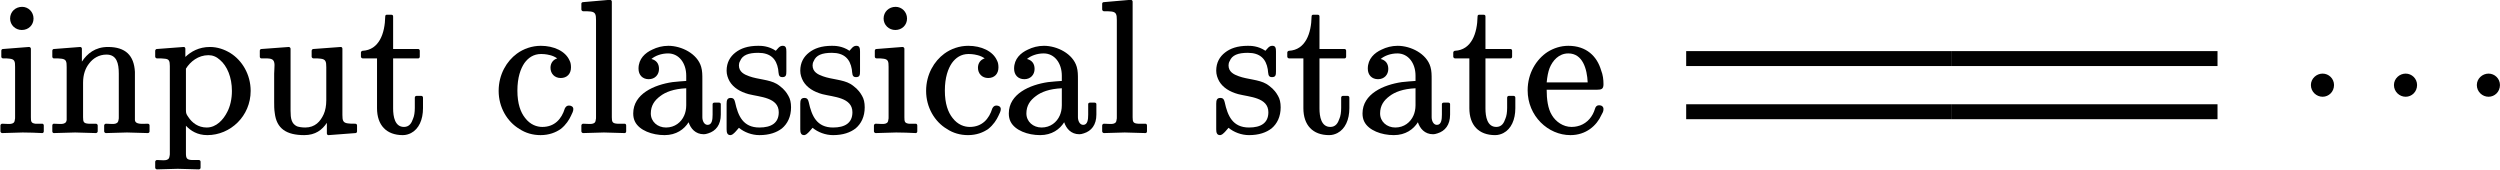
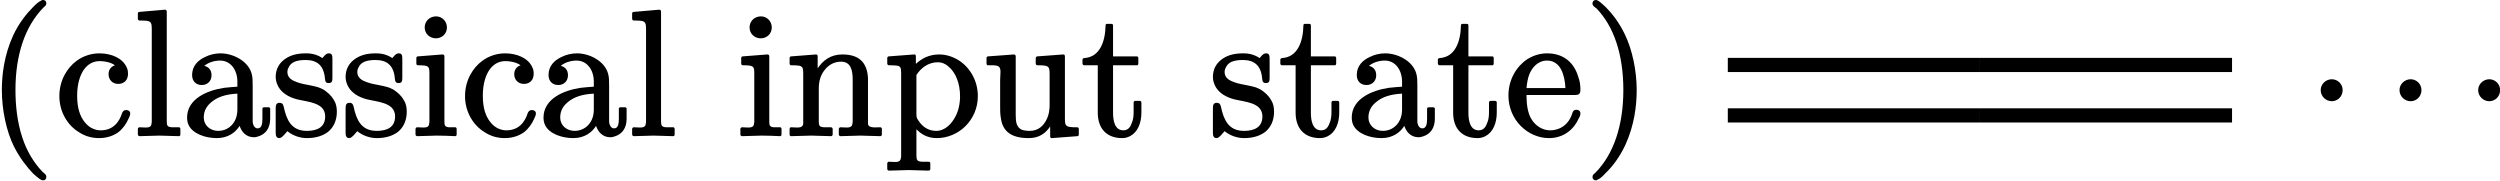
- <svg xmlns="http://www.w3.org/2000/svg" xmlns:xlink="http://www.w3.org/1999/xlink" width="133.38pt" height="9.018pt" viewBox="0 0 133.38 9.018">
+ <svg xmlns="http://www.w3.org/2000/svg" xmlns:xlink="http://www.w3.org/1999/xlink" width="140.544pt" height="10.134pt" viewBox="0 0 140.544 10.134">
  <defs>
    <g>
      <g id="glyph-0-0">
+         <path d="M 3.203 -7.562 C 3.156 -7.562 3.141 -7.562 3.109 -7.531 C 2.938 -7.453 2.828 -7.344 2.625 -7.141 C 2.297 -6.812 1.859 -6.281 1.531 -5.578 C 1.016 -4.453 0.891 -3.344 0.891 -2.5 C 0.891 -1.391 1.141 -0.203 1.562 0.656 C 1.906 1.344 2.328 1.859 2.641 2.188 C 2.797 2.328 2.906 2.422 3.016 2.5 C 3.078 2.531 3.125 2.578 3.203 2.578 C 3.312 2.578 3.391 2.516 3.391 2.391 C 3.391 2.391 3.391 2.391 3.391 2.375 C 3.391 2.25 3.281 2.188 3.188 2.109 C 2.656 1.562 2.281 0.891 2.047 0.188 C 1.75 -0.703 1.656 -1.656 1.656 -2.5 C 1.656 -4.469 2.188 -6.078 3.234 -7.141 C 3.297 -7.203 3.391 -7.25 3.391 -7.375 C 3.391 -7.5 3.312 -7.562 3.203 -7.562 Z M 3.203 -7.562 " />
+       </g>
+       <g id="glyph-0-1">
+         <path d="M 4 -1.375 C 3.891 -1.375 3.828 -1.312 3.781 -1.219 C 3.609 -0.656 3.234 -0.234 2.578 -0.234 C 2.297 -0.234 1.938 -0.344 1.656 -0.719 C 1.422 -1.016 1.25 -1.469 1.25 -2.172 C 1.25 -2.875 1.422 -3.344 1.625 -3.641 C 1.828 -3.922 2.109 -4.125 2.516 -4.125 C 2.562 -4.125 2.766 -4.125 3 -4.062 C 3.125 -4.031 3.266 -3.969 3.375 -3.891 C 3.172 -3.828 3.016 -3.656 3.016 -3.391 C 3.016 -3.078 3.234 -2.844 3.562 -2.844 C 3.891 -2.844 4.109 -3.062 4.109 -3.406 C 4.109 -3.531 4.094 -3.672 4.031 -3.781 C 3.812 -4.281 3.188 -4.562 2.5 -4.562 C 2.031 -4.562 1.578 -4.406 1.219 -4.141 C 0.688 -3.75 0.25 -3.047 0.25 -2.156 C 0.25 -1.281 0.703 -0.516 1.359 -0.125 C 1.688 0.094 2.078 0.203 2.484 0.203 C 2.938 0.203 3.297 0.062 3.562 -0.125 C 3.844 -0.344 4.016 -0.625 4.109 -0.828 C 4.172 -0.969 4.234 -1.062 4.234 -1.188 C 4.234 -1.312 4.125 -1.375 4 -1.375 Z M 4 -1.375 " />
+       </g>
+       <g id="glyph-0-2">
+         <path d="M 0.328 0.094 C 0.328 0.094 1.438 0.062 1.438 0.062 C 1.438 0.062 2.547 0.094 2.547 0.094 C 2.594 0.094 2.625 0.047 2.625 0 L 2.625 -0.312 C 2.625 -0.359 2.594 -0.406 2.547 -0.406 C 2.375 -0.406 2.25 -0.406 2.156 -0.406 C 1.891 -0.422 1.859 -0.5 1.859 -0.75 L 1.859 -6.922 C 1.859 -6.969 1.812 -7.016 1.766 -7.016 C 1.766 -7.016 1.766 -7.016 1.75 -7.016 L 0.312 -6.891 C 0.281 -6.891 0.234 -6.859 0.234 -6.812 L 0.234 -6.5 C 0.234 -6.453 0.281 -6.406 0.328 -6.406 C 0.5 -6.406 0.625 -6.406 0.734 -6.391 C 0.984 -6.359 1.016 -6.234 1.016 -5.938 L 1.016 -0.75 C 1.016 -0.703 1.016 -0.641 1 -0.609 C 0.984 -0.312 0.641 -0.406 0.328 -0.406 C 0.281 -0.406 0.234 -0.359 0.234 -0.312 L 0.234 0 C 0.234 0.047 0.281 0.094 0.328 0.094 Z M 0.328 0.094 " />
+       </g>
+       <g id="glyph-0-3">
+         <path d="M 1.172 -0.953 C 1.172 -1.375 1.375 -1.656 1.672 -1.875 C 1.953 -2.094 2.391 -2.266 3.062 -2.297 L 3.062 -1.391 C 3.062 -1.172 3.016 -0.984 2.953 -0.844 C 2.797 -0.484 2.453 -0.203 1.984 -0.203 C 1.531 -0.203 1.172 -0.516 1.172 -0.953 Z M 4.203 -0.344 C 4.016 -0.344 3.922 -0.562 3.922 -0.75 L 3.922 -2.75 C 3.922 -3.016 3.922 -3.219 3.859 -3.438 C 3.656 -4.141 2.812 -4.562 2.109 -4.562 C 1.797 -4.562 1.5 -4.484 1.25 -4.359 C 0.875 -4.188 0.516 -3.875 0.516 -3.344 C 0.516 -3 0.734 -2.781 1.062 -2.781 C 1.391 -2.781 1.609 -3.016 1.609 -3.328 C 1.609 -3.625 1.453 -3.797 1.203 -3.859 C 1.406 -4.031 1.734 -4.156 2.094 -4.156 C 2.672 -4.156 3.062 -3.641 3.062 -2.969 L 3.062 -2.688 C 2.844 -2.672 2.594 -2.656 2.328 -2.625 C 1.359 -2.484 0.234 -2 0.234 -0.953 C 0.234 -0.781 0.266 -0.641 0.328 -0.516 C 0.562 -0.047 1.25 0.203 1.906 0.203 C 2.531 0.203 2.953 -0.109 3.188 -0.484 C 3.297 -0.156 3.547 0.156 4 0.156 C 4.062 0.156 4.141 0.141 4.234 0.109 C 4.641 -0.016 4.906 -0.344 4.906 -0.891 L 4.906 -1.453 C 4.906 -1.5 4.859 -1.531 4.812 -1.531 L 4.562 -1.531 C 4.516 -1.531 4.469 -1.5 4.469 -1.453 L 4.469 -0.891 C 4.469 -0.625 4.438 -0.344 4.203 -0.344 Z M 4.203 -0.344 " />
+       </g>
+       <g id="glyph-0-4">
+         <path d="M 3.422 -3.203 L 3.422 -4.25 C 3.422 -4.422 3.406 -4.562 3.234 -4.562 C 3.234 -4.562 3.234 -4.562 3.219 -4.562 C 3.047 -4.562 2.953 -4.391 2.859 -4.297 C 2.469 -4.562 2.078 -4.562 1.922 -4.562 C 1.359 -4.562 0.984 -4.422 0.703 -4.203 C 0.422 -3.984 0.234 -3.672 0.234 -3.234 C 0.234 -3.031 0.297 -2.844 0.391 -2.672 C 0.594 -2.328 0.953 -2.109 1.406 -1.984 C 2.016 -1.828 3.016 -1.812 3.016 -1.016 C 3.016 -0.438 2.609 -0.203 1.984 -0.203 C 1.109 -0.203 0.844 -0.828 0.688 -1.547 C 0.656 -1.672 0.625 -1.781 0.453 -1.781 C 0.266 -1.781 0.234 -1.656 0.234 -1.469 L 0.234 -0.109 C 0.234 0.062 0.266 0.203 0.438 0.203 C 0.484 0.203 0.531 0.172 0.562 0.156 C 0.703 0.047 0.75 -0.031 0.891 -0.188 C 1.172 0.047 1.578 0.203 1.984 0.203 C 2.516 0.203 2.906 0.062 3.188 -0.156 C 3.484 -0.406 3.672 -0.781 3.672 -1.281 C 3.672 -1.531 3.625 -1.734 3.531 -1.891 C 3.422 -2.094 3.297 -2.219 3.234 -2.281 C 3.125 -2.375 3.016 -2.469 2.906 -2.531 C 2.5 -2.766 1.906 -2.766 1.438 -2.938 C 1.172 -3.031 0.891 -3.172 0.891 -3.516 C 0.891 -3.594 0.906 -3.672 0.953 -3.75 C 1.078 -4.062 1.391 -4.188 1.922 -4.188 C 2.578 -4.188 2.891 -3.859 2.984 -3.312 C 3.016 -3.094 2.984 -2.891 3.203 -2.891 C 3.406 -2.891 3.422 -3 3.422 -3.203 Z M 3.422 -3.203 " />
+       </g>
+       <g id="glyph-0-5">
        <path d="M 1.391 -6.641 C 1.031 -6.641 0.75 -6.375 0.75 -6.016 C 0.75 -5.672 1.031 -5.406 1.375 -5.406 C 1.734 -5.406 2 -5.672 2 -6.016 C 2 -6.375 1.719 -6.641 1.391 -6.641 Z M 2.469 0.094 C 2.516 0.094 2.547 0.047 2.547 0 L 2.547 -0.312 C 2.547 -0.359 2.516 -0.406 2.469 -0.406 C 2.297 -0.406 2.188 -0.406 2.094 -0.406 C 1.875 -0.438 1.859 -0.516 1.859 -0.75 L 1.859 -4.406 C 1.859 -4.453 1.812 -4.5 1.766 -4.5 C 1.766 -4.5 1.766 -4.5 1.75 -4.5 L 0.359 -4.391 C 0.312 -4.391 0.281 -4.344 0.281 -4.297 L 0.281 -3.984 C 0.281 -3.938 0.312 -3.891 0.375 -3.891 C 0.531 -3.891 0.641 -3.891 0.734 -3.875 C 1 -3.844 1.016 -3.719 1.016 -3.438 L 1.016 -0.75 C 1.016 -0.703 1.016 -0.641 1 -0.609 C 0.984 -0.312 0.641 -0.406 0.328 -0.406 C 0.281 -0.406 0.234 -0.359 0.234 -0.312 L 0.234 0 C 0.234 0.047 0.281 0.094 0.328 0.094 L 1.422 0.062 C 1.781 0.062 2.125 0.078 2.469 0.094 Z M 2.469 0.094 " />
      </g>
-       <g id="glyph-0-1">
+       <g id="glyph-0-6">
        <path d="M 1.812 -3.719 L 1.812 -4.406 C 1.812 -4.453 1.781 -4.5 1.719 -4.5 L 0.312 -4.391 C 0.266 -4.391 0.234 -4.344 0.234 -4.297 L 0.234 -3.984 C 0.234 -3.938 0.266 -3.891 0.312 -3.891 C 0.484 -3.891 0.625 -3.891 0.719 -3.875 C 0.984 -3.844 1 -3.719 1 -3.422 L 1 -0.75 C 1 -0.703 1 -0.641 1 -0.609 C 0.969 -0.312 0.625 -0.406 0.312 -0.406 C 0.266 -0.406 0.234 -0.359 0.234 -0.312 L 0.234 0 C 0.234 0.047 0.266 0.094 0.312 0.094 L 1.453 0.062 L 2.562 0.094 C 2.609 0.094 2.656 0.047 2.656 0 L 2.656 -0.312 C 2.656 -0.359 2.609 -0.406 2.562 -0.406 C 2.391 -0.406 2.266 -0.406 2.172 -0.406 C 1.906 -0.422 1.875 -0.5 1.875 -0.75 L 1.875 -2.594 C 1.875 -3.031 2 -3.375 2.203 -3.625 C 2.406 -3.891 2.719 -4.094 3.125 -4.094 C 3.672 -4.094 3.781 -3.625 3.781 -3.078 L 3.781 -0.75 C 3.781 -0.703 3.781 -0.641 3.766 -0.609 C 3.734 -0.312 3.406 -0.406 3.094 -0.406 C 3.047 -0.406 3 -0.359 3 -0.312 L 3 0 C 3 0.047 3.047 0.094 3.094 0.094 L 4.219 0.062 L 5.328 0.094 C 5.391 0.094 5.422 0.047 5.422 0 L 5.422 -0.312 C 5.422 -0.359 5.391 -0.406 5.328 -0.406 C 5.047 -0.406 4.656 -0.344 4.641 -0.609 L 4.641 -2.516 C 4.641 -2.781 4.641 -2.984 4.641 -3.172 C 4.594 -4.047 4.141 -4.5 3.203 -4.5 C 2.516 -4.5 2.094 -4.141 1.812 -3.719 Z M 1.812 -3.719 " />
      </g>
-       <g id="glyph-0-2">
+       <g id="glyph-0-7">
        <path d="M 3.031 -4.062 C 3.25 -4.062 3.453 -3.984 3.641 -3.812 C 4.031 -3.484 4.281 -2.875 4.281 -2.156 C 4.281 -1.719 4.188 -1.328 4.031 -1.031 C 3.828 -0.625 3.453 -0.203 2.938 -0.203 C 2.484 -0.203 2.156 -0.453 1.953 -0.766 C 1.859 -0.906 1.828 -0.938 1.828 -1.141 L 1.828 -3.344 C 2.062 -3.719 2.484 -4.062 3.031 -4.062 Z M 1.797 -3.969 L 1.797 -4.406 C 1.797 -4.453 1.766 -4.5 1.719 -4.5 C 1.719 -4.5 1.719 -4.5 1.703 -4.5 L 0.266 -4.391 C 0.234 -4.391 0.188 -4.344 0.188 -4.297 L 0.188 -3.984 C 0.188 -3.938 0.234 -3.891 0.281 -3.891 C 0.453 -3.891 0.594 -3.891 0.688 -3.875 C 0.922 -3.859 0.969 -3.766 0.969 -3.484 L 0.969 1.172 C 0.969 1.234 0.969 1.281 0.953 1.328 C 0.922 1.625 0.594 1.531 0.281 1.531 C 0.234 1.531 0.188 1.578 0.188 1.625 L 0.188 1.938 C 0.188 1.984 0.234 2.031 0.281 2.031 L 1.391 2 L 2.516 2.031 C 2.578 2.031 2.609 1.984 2.609 1.938 L 2.609 1.625 C 2.609 1.578 2.578 1.531 2.516 1.531 C 2.359 1.531 2.219 1.531 2.141 1.531 C 1.875 1.516 1.828 1.438 1.828 1.172 L 1.828 -0.297 C 2.078 -0.031 2.438 0.203 2.969 0.203 C 4.203 0.203 5.281 -0.812 5.281 -2.156 C 5.281 -3.031 4.828 -3.781 4.203 -4.172 C 3.875 -4.375 3.5 -4.5 3.109 -4.5 C 2.516 -4.5 2.094 -4.25 1.797 -3.969 Z M 1.797 -3.969 " />
      </g>
-       <g id="glyph-0-3">
+       <g id="glyph-0-8">
        <path d="M 3.812 -0.453 L 3.812 0.109 C 3.812 0.156 3.844 0.203 3.891 0.203 C 3.891 0.203 3.891 0.203 3.906 0.203 L 5.344 0.094 C 5.391 0.094 5.422 0.047 5.422 0 L 5.422 -0.312 C 5.422 -0.359 5.391 -0.406 5.328 -0.406 C 5.156 -0.406 5.031 -0.406 4.938 -0.422 C 4.672 -0.453 4.641 -0.578 4.641 -0.875 L 4.641 -4.406 C 4.641 -4.453 4.609 -4.5 4.562 -4.5 C 4.562 -4.5 4.562 -4.5 4.547 -4.5 L 3.078 -4.391 C 3.047 -4.391 3 -4.344 3 -4.297 L 3 -3.984 C 3 -3.938 3.047 -3.891 3.094 -3.891 C 3.266 -3.891 3.391 -3.891 3.484 -3.875 C 3.75 -3.844 3.781 -3.719 3.781 -3.422 L 3.781 -1.656 C 3.781 -1.375 3.734 -1.109 3.641 -0.906 C 3.469 -0.531 3.188 -0.203 2.656 -0.203 C 2.469 -0.203 2.312 -0.234 2.219 -0.266 C 1.922 -0.406 1.875 -0.688 1.875 -1.094 L 1.875 -4.406 C 1.875 -4.453 1.828 -4.5 1.781 -4.5 L 0.312 -4.391 C 0.266 -4.391 0.234 -4.344 0.234 -4.297 L 0.234 -3.984 C 0.234 -3.938 0.266 -3.891 0.312 -3.891 C 0.531 -3.891 0.75 -3.906 0.875 -3.844 C 1.094 -3.75 1 -3.391 1 -3.078 L 1 -1.562 C 1 -1.375 1 -1.172 1.031 -0.984 C 1.125 -0.141 1.656 0.203 2.609 0.203 C 3.203 0.203 3.562 -0.078 3.812 -0.453 Z M 3.812 -0.453 " />
      </g>
-       <g id="glyph-0-4">
+       <g id="glyph-0-9">
        <path d="M 1.812 -1.219 L 1.812 -3.891 L 3.156 -3.891 C 3.203 -3.891 3.234 -3.938 3.234 -3.984 L 3.234 -4.297 C 3.234 -4.344 3.203 -4.391 3.156 -4.391 L 1.812 -4.391 L 1.812 -6.125 C 1.812 -6.188 1.781 -6.219 1.719 -6.219 L 1.469 -6.219 C 1.422 -6.219 1.391 -6.188 1.391 -6.125 C 1.375 -5.219 1.062 -4.344 0.188 -4.297 C 0.141 -4.297 0.094 -4.25 0.094 -4.203 L 0.094 -3.984 C 0.094 -3.938 0.141 -3.891 0.188 -3.891 L 0.953 -3.891 L 0.953 -1.234 C 0.953 -0.328 1.453 0.203 2.328 0.203 C 2.5 0.203 2.641 0.156 2.766 0.094 C 3.188 -0.125 3.406 -0.625 3.406 -1.234 L 3.406 -1.797 C 3.406 -1.859 3.359 -1.891 3.312 -1.891 L 3.062 -1.891 C 3.016 -1.891 2.969 -1.859 2.969 -1.797 L 2.969 -1.25 C 2.969 -1.016 2.938 -0.812 2.875 -0.672 C 2.797 -0.438 2.672 -0.234 2.391 -0.234 C 1.906 -0.234 1.812 -0.781 1.812 -1.219 Z M 1.812 -1.219 " />
      </g>
-       <g id="glyph-0-5">
-         <path d="M 4 -1.375 C 3.891 -1.375 3.828 -1.312 3.781 -1.219 C 3.609 -0.656 3.234 -0.234 2.578 -0.234 C 2.297 -0.234 1.938 -0.344 1.656 -0.719 C 1.422 -1.016 1.25 -1.469 1.25 -2.172 C 1.25 -2.875 1.422 -3.344 1.625 -3.641 C 1.828 -3.922 2.109 -4.125 2.516 -4.125 C 2.562 -4.125 2.766 -4.125 3 -4.062 C 3.125 -4.031 3.266 -3.969 3.375 -3.891 C 3.172 -3.828 3.016 -3.656 3.016 -3.391 C 3.016 -3.078 3.234 -2.844 3.562 -2.844 C 3.891 -2.844 4.109 -3.062 4.109 -3.406 C 4.109 -3.531 4.094 -3.672 4.031 -3.781 C 3.812 -4.281 3.188 -4.562 2.5 -4.562 C 2.031 -4.562 1.578 -4.406 1.219 -4.141 C 0.688 -3.75 0.25 -3.047 0.25 -2.156 C 0.25 -1.281 0.703 -0.516 1.359 -0.125 C 1.688 0.094 2.078 0.203 2.484 0.203 C 2.938 0.203 3.297 0.062 3.562 -0.125 C 3.844 -0.344 4.016 -0.625 4.109 -0.828 C 4.172 -0.969 4.234 -1.062 4.234 -1.188 C 4.234 -1.312 4.125 -1.375 4 -1.375 Z M 4 -1.375 " />
+       <g id="glyph-0-10">
+         <path d="M 3.391 -2.609 L 1.203 -2.609 C 1.234 -2.922 1.281 -3.172 1.359 -3.375 C 1.516 -3.766 1.844 -4.156 2.359 -4.156 C 3.125 -4.156 3.359 -3.328 3.391 -2.609 Z M 4 -1.391 C 3.875 -1.391 3.812 -1.312 3.781 -1.203 C 3.656 -0.781 3.375 -0.453 2.984 -0.312 C 2.766 -0.234 2.578 -0.234 2.531 -0.234 C 2.078 -0.234 1.688 -0.516 1.484 -0.859 C 1.266 -1.203 1.203 -1.719 1.203 -2.219 L 3.891 -2.219 C 4.141 -2.219 4.234 -2.266 4.234 -2.516 C 4.234 -2.766 4.203 -3.016 4.109 -3.25 C 3.891 -4 3.328 -4.562 2.359 -4.562 C 1.953 -4.562 1.578 -4.438 1.25 -4.234 C 0.656 -3.844 0.188 -3.109 0.188 -2.188 C 0.188 -0.812 1.281 0.203 2.469 0.203 C 3.312 0.203 3.875 -0.312 4.125 -0.875 C 4.188 -0.984 4.234 -1.062 4.234 -1.188 C 4.234 -1.312 4.141 -1.391 4 -1.391 Z M 4 -1.391 " />
      </g>
-       <g id="glyph-0-6">
-         <path d="M 0.328 0.094 C 0.328 0.094 1.438 0.062 1.438 0.062 C 1.438 0.062 2.547 0.094 2.547 0.094 C 2.594 0.094 2.625 0.047 2.625 0 L 2.625 -0.312 C 2.625 -0.359 2.594 -0.406 2.547 -0.406 C 2.375 -0.406 2.25 -0.406 2.156 -0.406 C 1.891 -0.422 1.859 -0.5 1.859 -0.75 L 1.859 -6.922 C 1.859 -6.969 1.812 -7.016 1.766 -7.016 C 1.766 -7.016 1.766 -7.016 1.75 -7.016 L 0.312 -6.891 C 0.281 -6.891 0.234 -6.859 0.234 -6.812 L 0.234 -6.5 C 0.234 -6.453 0.281 -6.406 0.328 -6.406 C 0.5 -6.406 0.625 -6.406 0.734 -6.391 C 0.984 -6.359 1.016 -6.234 1.016 -5.938 L 1.016 -0.75 C 1.016 -0.703 1.016 -0.641 1 -0.609 C 0.984 -0.312 0.641 -0.406 0.328 -0.406 C 0.281 -0.406 0.234 -0.359 0.234 -0.312 L 0.234 0 C 0.234 0.047 0.281 0.094 0.328 0.094 Z M 0.328 0.094 " />
-       </g>
-       <g id="glyph-0-7">
-         <path d="M 1.172 -0.953 C 1.172 -1.375 1.375 -1.656 1.672 -1.875 C 1.953 -2.094 2.391 -2.266 3.062 -2.297 L 3.062 -1.391 C 3.062 -1.172 3.016 -0.984 2.953 -0.844 C 2.797 -0.484 2.453 -0.203 1.984 -0.203 C 1.531 -0.203 1.172 -0.516 1.172 -0.953 Z M 4.203 -0.344 C 4.016 -0.344 3.922 -0.562 3.922 -0.75 L 3.922 -2.75 C 3.922 -3.016 3.922 -3.219 3.859 -3.438 C 3.656 -4.141 2.812 -4.562 2.109 -4.562 C 1.797 -4.562 1.5 -4.484 1.25 -4.359 C 0.875 -4.188 0.516 -3.875 0.516 -3.344 C 0.516 -3 0.734 -2.781 1.062 -2.781 C 1.391 -2.781 1.609 -3.016 1.609 -3.328 C 1.609 -3.625 1.453 -3.797 1.203 -3.859 C 1.406 -4.031 1.734 -4.156 2.094 -4.156 C 2.672 -4.156 3.062 -3.641 3.062 -2.969 L 3.062 -2.688 C 2.844 -2.672 2.594 -2.656 2.328 -2.625 C 1.359 -2.484 0.234 -2 0.234 -0.953 C 0.234 -0.781 0.266 -0.641 0.328 -0.516 C 0.562 -0.047 1.25 0.203 1.906 0.203 C 2.531 0.203 2.953 -0.109 3.188 -0.484 C 3.297 -0.156 3.547 0.156 4 0.156 C 4.062 0.156 4.141 0.141 4.234 0.109 C 4.641 -0.016 4.906 -0.344 4.906 -0.891 L 4.906 -1.453 C 4.906 -1.5 4.859 -1.531 4.812 -1.531 L 4.562 -1.531 C 4.516 -1.531 4.469 -1.5 4.469 -1.453 L 4.469 -0.891 C 4.469 -0.625 4.438 -0.344 4.203 -0.344 Z M 4.203 -0.344 " />
-       </g>
-       <g id="glyph-0-8">
-         <path d="M 3.422 -3.203 L 3.422 -4.25 C 3.422 -4.422 3.406 -4.562 3.234 -4.562 C 3.234 -4.562 3.234 -4.562 3.219 -4.562 C 3.047 -4.562 2.953 -4.391 2.859 -4.297 C 2.469 -4.562 2.078 -4.562 1.922 -4.562 C 1.359 -4.562 0.984 -4.422 0.703 -4.203 C 0.422 -3.984 0.234 -3.672 0.234 -3.234 C 0.234 -3.031 0.297 -2.844 0.391 -2.672 C 0.594 -2.328 0.953 -2.109 1.406 -1.984 C 2.016 -1.828 3.016 -1.812 3.016 -1.016 C 3.016 -0.438 2.609 -0.203 1.984 -0.203 C 1.109 -0.203 0.844 -0.828 0.688 -1.547 C 0.656 -1.672 0.625 -1.781 0.453 -1.781 C 0.266 -1.781 0.234 -1.656 0.234 -1.469 L 0.234 -0.109 C 0.234 0.062 0.266 0.203 0.438 0.203 C 0.484 0.203 0.531 0.172 0.562 0.156 C 0.703 0.047 0.75 -0.031 0.891 -0.188 C 1.172 0.047 1.578 0.203 1.984 0.203 C 2.516 0.203 2.906 0.062 3.188 -0.156 C 3.484 -0.406 3.672 -0.781 3.672 -1.281 C 3.672 -1.531 3.625 -1.734 3.531 -1.891 C 3.422 -2.094 3.297 -2.219 3.234 -2.281 C 3.125 -2.375 3.016 -2.469 2.906 -2.531 C 2.5 -2.766 1.906 -2.766 1.438 -2.938 C 1.172 -3.031 0.891 -3.172 0.891 -3.516 C 0.891 -3.594 0.906 -3.672 0.953 -3.75 C 1.078 -4.062 1.391 -4.188 1.922 -4.188 C 2.578 -4.188 2.891 -3.859 2.984 -3.312 C 3.016 -3.094 2.984 -2.891 3.203 -2.891 C 3.406 -2.891 3.422 -3 3.422 -3.203 Z M 3.422 -3.203 " />
-       </g>
-       <g id="glyph-0-9">
-         <path d="M 3.391 -2.609 L 1.203 -2.609 C 1.234 -2.922 1.281 -3.172 1.359 -3.375 C 1.516 -3.766 1.844 -4.156 2.359 -4.156 C 3.125 -4.156 3.359 -3.328 3.391 -2.609 Z M 4 -1.391 C 3.875 -1.391 3.812 -1.312 3.781 -1.203 C 3.656 -0.781 3.375 -0.453 2.984 -0.312 C 2.766 -0.234 2.578 -0.234 2.531 -0.234 C 2.078 -0.234 1.688 -0.516 1.484 -0.859 C 1.266 -1.203 1.203 -1.719 1.203 -2.219 L 3.891 -2.219 C 4.141 -2.219 4.234 -2.266 4.234 -2.516 C 4.234 -2.766 4.203 -3.016 4.109 -3.25 C 3.891 -4 3.328 -4.562 2.359 -4.562 C 1.953 -4.562 1.578 -4.438 1.25 -4.234 C 0.656 -3.844 0.188 -3.109 0.188 -2.188 C 0.188 -0.812 1.281 0.203 2.469 0.203 C 3.312 0.203 3.875 -0.312 4.125 -0.875 C 4.188 -0.984 4.234 -1.062 4.234 -1.188 C 4.234 -1.312 4.141 -1.391 4 -1.391 Z M 4 -1.391 " />
+       <g id="glyph-0-11">
+         <path d="M 0.484 -7.375 C 0.484 -7.375 0.484 -7.375 0.484 -7.359 C 0.484 -7.234 0.594 -7.172 0.703 -7.094 C 1.688 -6.078 2.219 -4.5 2.219 -2.5 C 2.219 -0.531 1.688 1.094 0.641 2.156 C 0.562 2.219 0.484 2.266 0.484 2.391 C 0.484 2.5 0.562 2.578 0.672 2.578 C 0.703 2.578 0.734 2.578 0.75 2.547 C 0.938 2.469 1.047 2.359 1.234 2.156 C 1.578 1.828 2 1.297 2.328 0.594 C 2.844 -0.531 2.969 -1.641 2.969 -2.5 C 2.969 -3.594 2.719 -4.781 2.297 -5.641 C 1.969 -6.328 1.547 -6.844 1.219 -7.172 C 1.078 -7.312 0.953 -7.406 0.859 -7.484 C 0.797 -7.516 0.75 -7.562 0.672 -7.562 C 0.562 -7.562 0.484 -7.484 0.484 -7.375 Z M 0.484 -7.375 " />
      </g>
      <g id="glyph-1-0">
        <path d="M 1.391 -1.141 C 1.062 -1.141 0.766 -0.875 0.766 -0.531 C 0.766 -0.172 1.062 0.094 1.391 0.094 C 1.719 0.094 2 -0.172 2 -0.531 C 2 -0.875 1.719 -1.141 1.391 -1.141 Z M 1.391 -1.141 " />
      </g>
    </g>
    <clipPath id="clip-0">
-       <path clip-rule="nonzero" d="M 0 0 L 23 0 L 23 9.02 L 0 9.02 Z M 0 0 " />
+       <path clip-rule="nonzero" d="M 0 0 L 38 0 L 38 10.133 L 0 10.133 Z M 0 0 " />
    </clipPath>
    <clipPath id="clip-1">
-       <path clip-rule="nonzero" d="M 132 3 L 133.379 3 L 133.379 6 L 132 6 Z M 132 3 " />
+       <path clip-rule="nonzero" d="M 68 0 L 93 0 L 93 10.133 L 68 10.133 Z M 68 0 " />
+     </clipPath>
+     <clipPath id="clip-2">
+       <path clip-rule="nonzero" d="M 139 4 L 140.543 4 L 140.543 6 L 139 6 Z M 139 4 " />
    </clipPath>
  </defs>
-   <path fill="none" stroke-width="0.797" stroke-linecap="butt" stroke-linejoin="miter" stroke="rgb(0%, 0%, 0%)" stroke-opacity="1" stroke-miterlimit="10" d="M 0.002 1.418 L -14.174 1.418 " transform="matrix(1, 0, 0, -1, 104.135, 4.543)" />
-   <path fill="none" stroke-width="0.797" stroke-linecap="butt" stroke-linejoin="miter" stroke="rgb(0%, 0%, 0%)" stroke-opacity="1" stroke-miterlimit="10" d="M 0.002 -1.418 L -14.174 -1.418 " transform="matrix(1, 0, 0, -1, 104.135, 4.543)" />
-   <path fill="none" stroke-width="0.797" stroke-linecap="butt" stroke-linejoin="miter" stroke="rgb(0%, 0%, 0%)" stroke-opacity="1" stroke-miterlimit="10" d="M 14.174 1.418 L 0.002 1.418 " transform="matrix(1, 0, 0, -1, 104.135, 4.543)" />
-   <path fill="none" stroke-width="0.797" stroke-linecap="butt" stroke-linejoin="miter" stroke="rgb(0%, 0%, 0%)" stroke-opacity="1" stroke-miterlimit="10" d="M 14.174 -1.418 L 0.002 -1.418 " transform="matrix(1, 0, 0, -1, 104.135, 4.543)" />
+   <path fill="none" stroke-width="0.797" stroke-linecap="butt" stroke-linejoin="miter" stroke="rgb(0%, 0%, 0%)" stroke-opacity="1" stroke-miterlimit="10" d="M 0.001 1.418 L -14.175 1.418 " transform="matrix(1, 0, 0, -1, 111.308, 5.07)" />
+   <path fill="none" stroke-width="0.797" stroke-linecap="butt" stroke-linejoin="miter" stroke="rgb(0%, 0%, 0%)" stroke-opacity="1" stroke-miterlimit="10" d="M 0.001 -1.418 L -14.175 -1.418 " transform="matrix(1, 0, 0, -1, 111.308, 5.07)" />
+   <path fill="none" stroke-width="0.797" stroke-linecap="butt" stroke-linejoin="miter" stroke="rgb(0%, 0%, 0%)" stroke-opacity="1" stroke-miterlimit="10" d="M 14.172 1.418 L 0.001 1.418 " transform="matrix(1, 0, 0, -1, 111.308, 5.07)" />
+   <path fill="none" stroke-width="0.797" stroke-linecap="butt" stroke-linejoin="miter" stroke="rgb(0%, 0%, 0%)" stroke-opacity="1" stroke-miterlimit="10" d="M 14.172 -1.418 L 0.001 -1.418 " transform="matrix(1, 0, 0, -1, 111.308, 5.07)" />
  <g clip-path="url(#clip-0)">
    <g fill="rgb(0%, 0%, 0%)" fill-opacity="1">
-       <use xlink:href="#glyph-0-0" x="-0.211" y="7.006" />
-       <use xlink:href="#glyph-0-1" x="2.557" y="7.006" />
-       <use xlink:href="#glyph-0-2" x="8.092" y="7.006" />
-       <use xlink:href="#glyph-0-3" x="13.627" y="7.006" />
-       <use xlink:href="#glyph-0-4" x="19.162" y="7.006" />
+       <use xlink:href="#glyph-0-0" x="-0.787" y="7.561" />
+       <use xlink:href="#glyph-0-1" x="3.087" y="7.561" />
+       <use xlink:href="#glyph-0-2" x="7.516" y="7.561" />
+       <use xlink:href="#glyph-0-3" x="10.283" y="7.561" />
+       <use xlink:href="#glyph-0-4" x="15.265" y="7.561" />
+       <use xlink:href="#glyph-0-4" x="19.195" y="7.561" />
+       <use xlink:href="#glyph-0-5" x="23.125" y="7.561" />
+       <use xlink:href="#glyph-0-1" x="25.893" y="7.561" />
+       <use xlink:href="#glyph-0-3" x="30.321" y="7.561" />
+       <use xlink:href="#glyph-0-2" x="35.303" y="7.561" />
    </g>
  </g>
  <g fill="rgb(0%, 0%, 0%)" fill-opacity="1">
-     <use xlink:href="#glyph-0-5" x="26.354" y="7.006" />
-     <use xlink:href="#glyph-0-6" x="30.783" y="7.006" />
-     <use xlink:href="#glyph-0-7" x="33.55" y="7.006" />
-     <use xlink:href="#glyph-0-8" x="38.532" y="7.006" />
-     <use xlink:href="#glyph-0-8" x="42.462" y="7.006" />
-     <use xlink:href="#glyph-0-0" x="46.392" y="7.006" />
-     <use xlink:href="#glyph-0-5" x="49.16" y="7.006" />
-     <use xlink:href="#glyph-0-7" x="53.588" y="7.006" />
-     <use xlink:href="#glyph-0-6" x="58.569" y="7.006" />
-   </g>
-   <g fill="rgb(0%, 0%, 0%)" fill-opacity="1">
-     <use xlink:href="#glyph-0-8" x="64.654" y="7.006" />
-     <use xlink:href="#glyph-0-4" x="68.585" y="7.006" />
-     <use xlink:href="#glyph-0-7" x="72.459" y="7.006" />
-     <use xlink:href="#glyph-0-4" x="77.44" y="7.006" />
-     <use xlink:href="#glyph-0-9" x="81.315" y="7.006" />
-   </g>
-   <g fill="rgb(0%, 0%, 0%)" fill-opacity="1">
-     <use xlink:href="#glyph-1-0" x="122.525" y="5.068" />
-   </g>
-   <g fill="rgb(0%, 0%, 0%)" fill-opacity="1">
-     <use xlink:href="#glyph-1-0" x="126.956" y="5.068" />
+     <use xlink:href="#glyph-0-5" x="41.388" y="7.561" />
+     <use xlink:href="#glyph-0-6" x="44.155" y="7.561" />
+     <use xlink:href="#glyph-0-7" x="49.691" y="7.561" />
+     <use xlink:href="#glyph-0-8" x="55.226" y="7.561" />
+     <use xlink:href="#glyph-0-9" x="60.761" y="7.561" />
  </g>
  <g clip-path="url(#clip-1)">
    <g fill="rgb(0%, 0%, 0%)" fill-opacity="1">
-       <use xlink:href="#glyph-1-0" x="131.378" y="5.068" />
+       <use xlink:href="#glyph-0-4" x="67.953" y="7.561" />
+       <use xlink:href="#glyph-0-9" x="71.883" y="7.561" />
+       <use xlink:href="#glyph-0-3" x="75.758" y="7.561" />
+       <use xlink:href="#glyph-0-9" x="80.739" y="7.561" />
+       <use xlink:href="#glyph-0-10" x="84.613" y="7.561" />
+       <use xlink:href="#glyph-0-11" x="89.042" y="7.561" />
+     </g>
+   </g>
+   <g fill="rgb(0%, 0%, 0%)" fill-opacity="1">
+     <use xlink:href="#glyph-1-0" x="129.698" y="5.596" />
+   </g>
+   <g fill="rgb(0%, 0%, 0%)" fill-opacity="1">
+     <use xlink:href="#glyph-1-0" x="134.129" y="5.596" />
+   </g>
+   <g clip-path="url(#clip-2)">
+     <g fill="rgb(0%, 0%, 0%)" fill-opacity="1">
+       <use xlink:href="#glyph-1-0" x="138.551" y="5.596" />
    </g>
  </g>
</svg>
